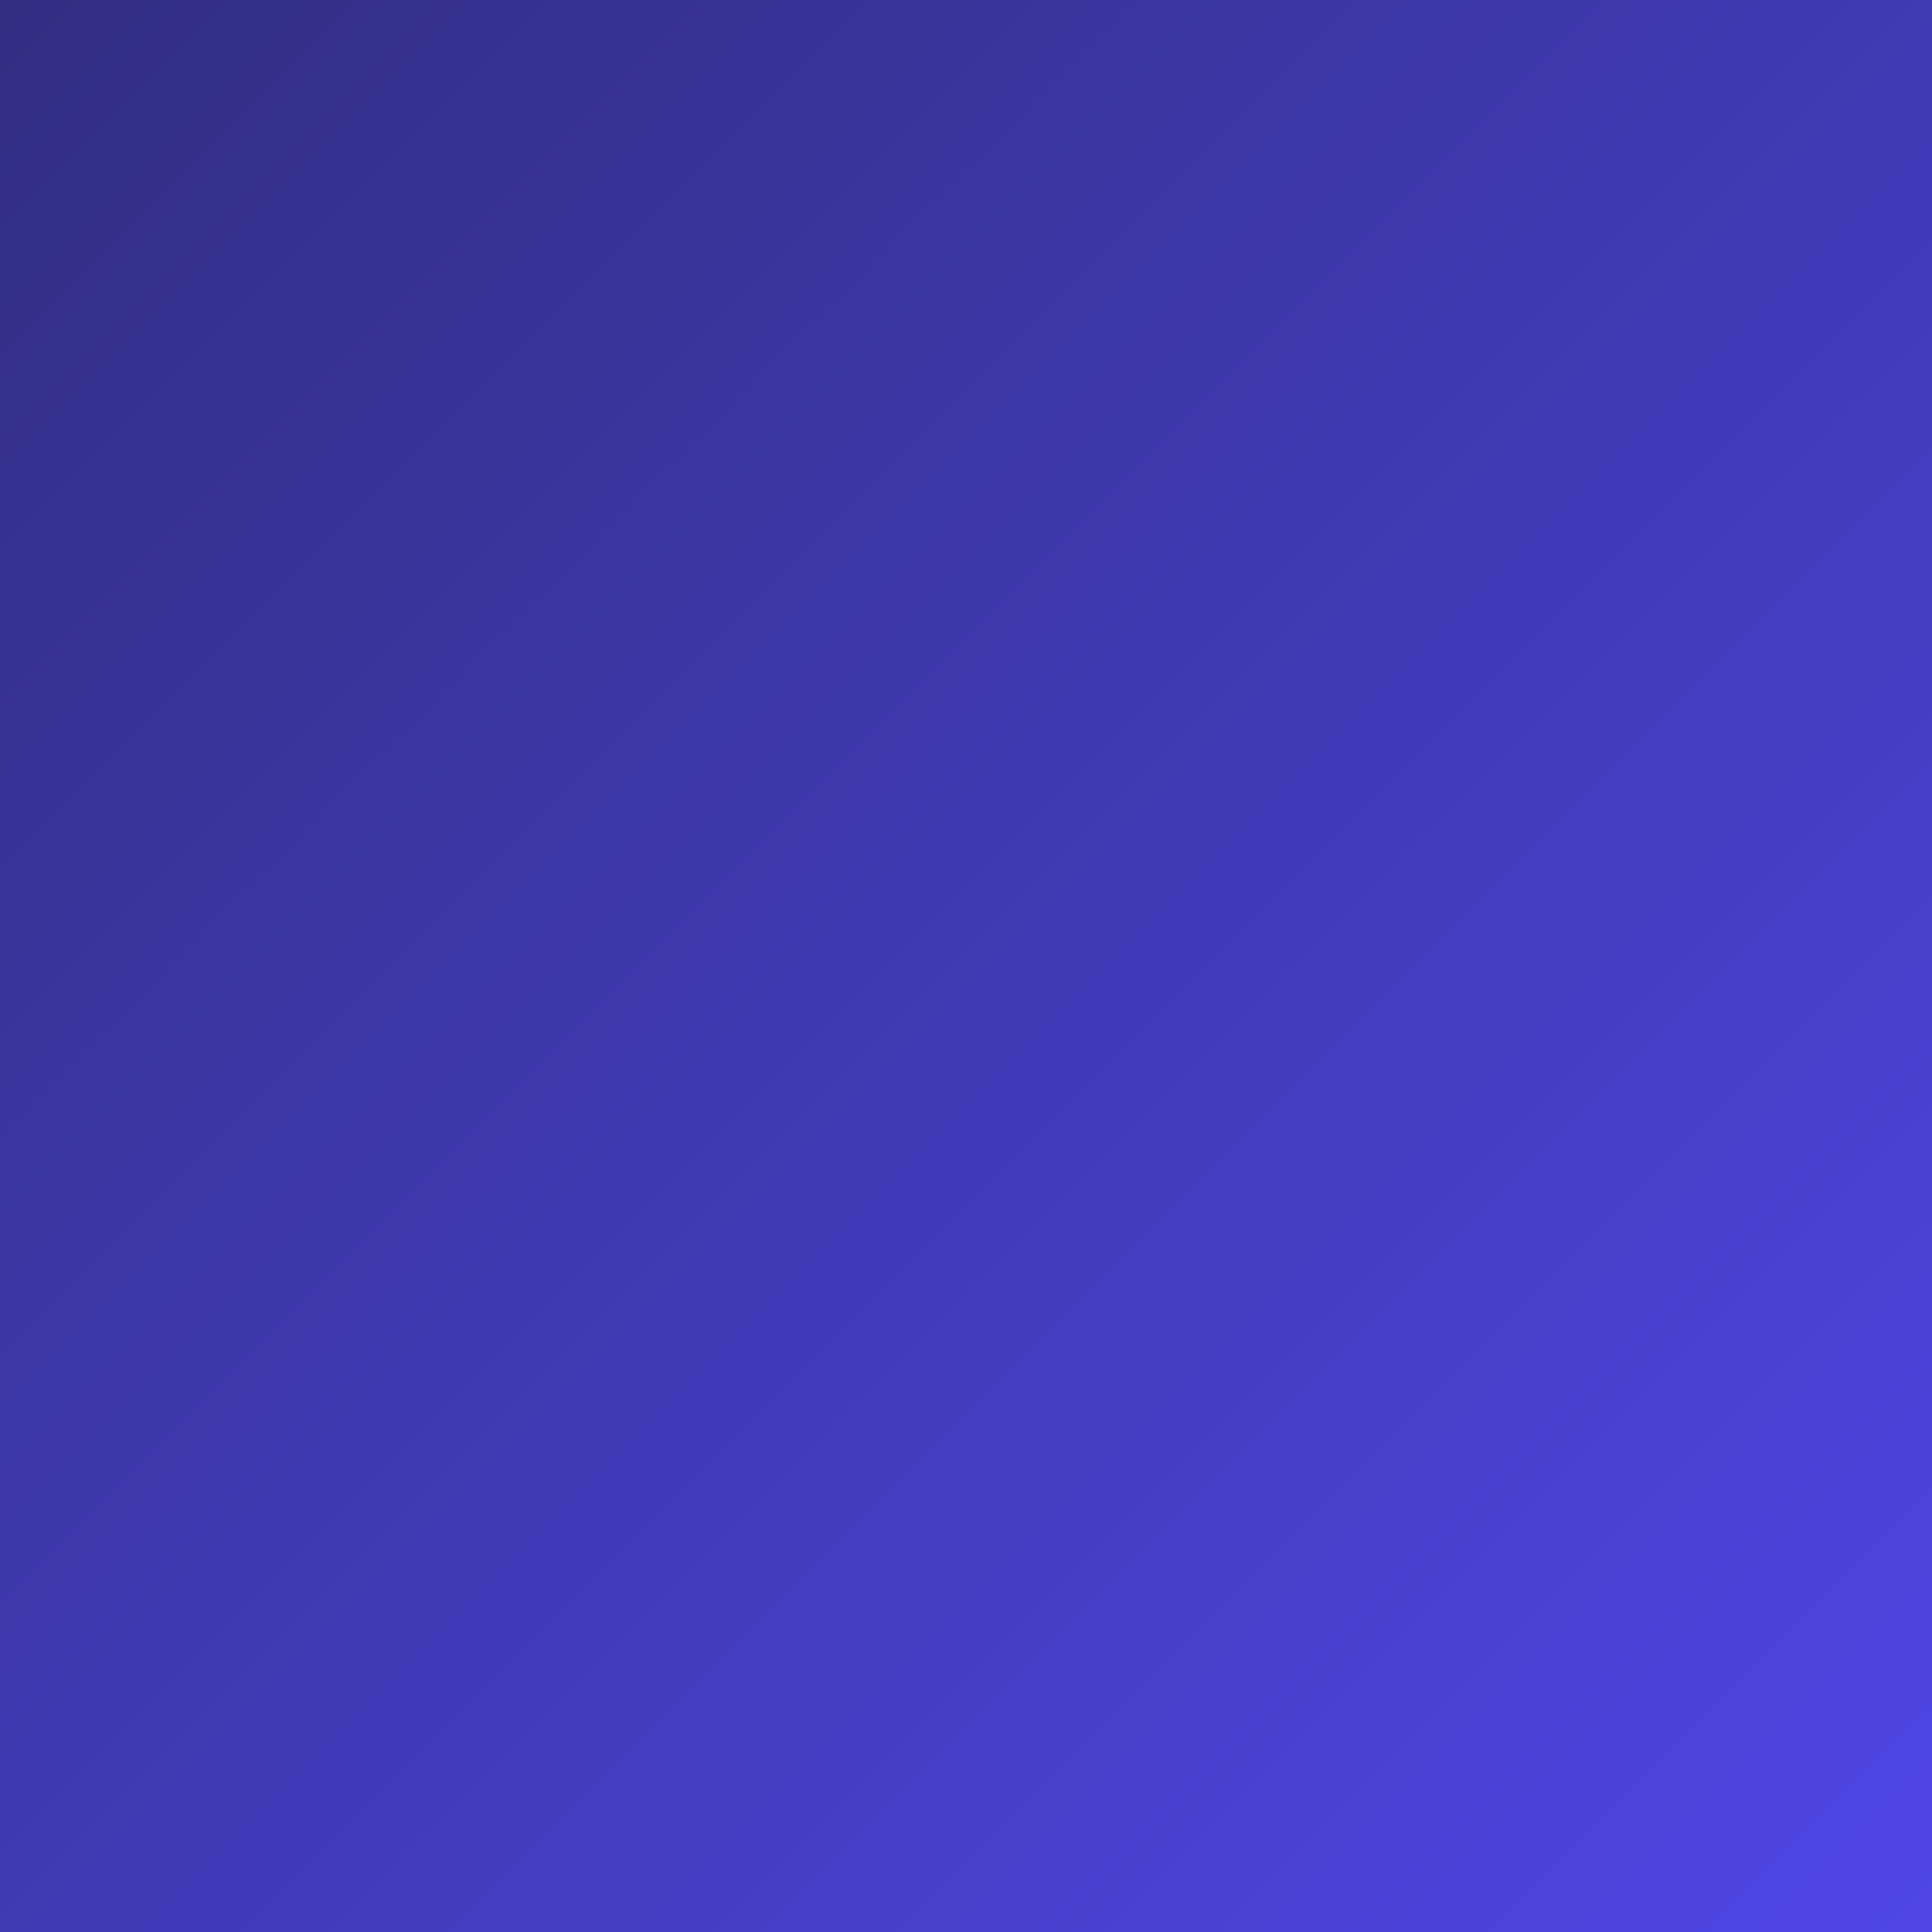
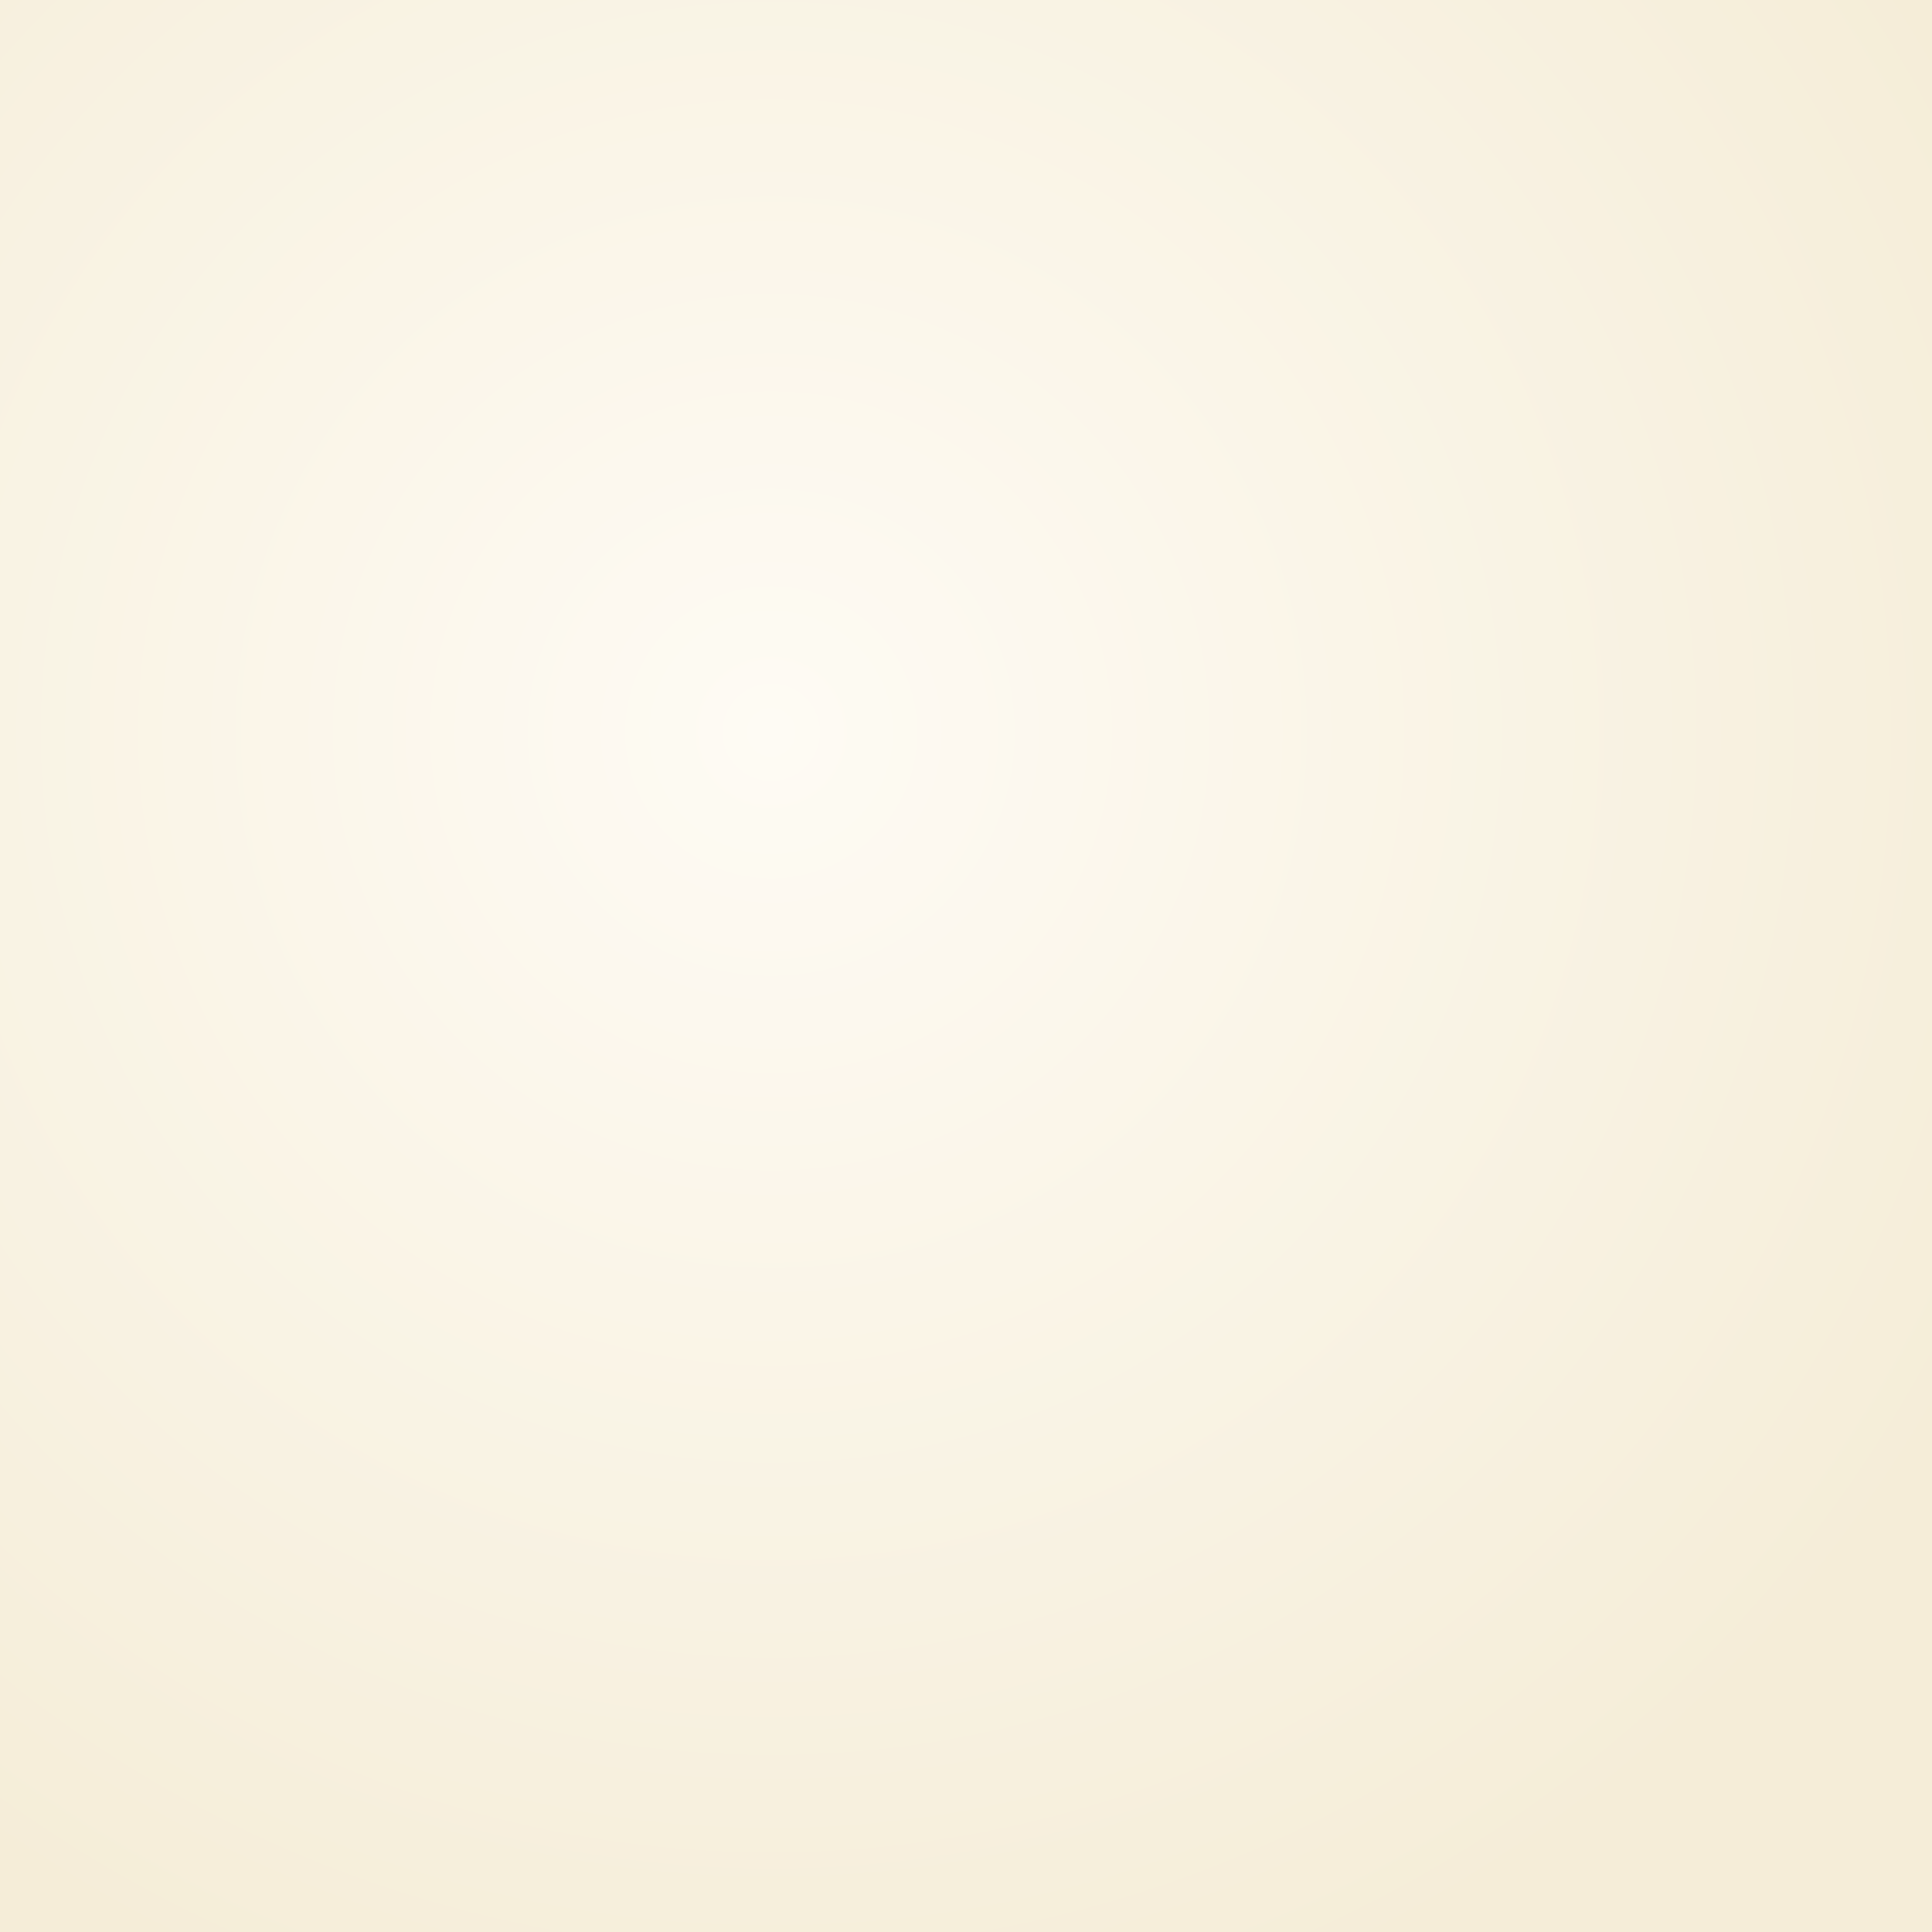
<svg xmlns="http://www.w3.org/2000/svg" viewBox="0 0 1024 1024" width="1024" height="1024">
  <defs>
-     <linearGradient id="flowmark_bg" x1="0" y1="0" x2="1" y2="1">
-       <stop offset="0%" stop-color="#312E81" />
-       <stop offset="100%" stop-color="#4F46E5" />
-     </linearGradient>
+     <radialGradient id="liuji_bg" cx="40%" cy="38%" r="70%">
+       <stop offset="0%" stop-color="#FEFBF4" />
+       <stop offset="100%" stop-color="#F5EDD8" />
+     </radialGradient>
  </defs>
-   <rect width="1024" height="1024" fill="url(#flowmark_bg)" />
+   <rect width="1024" height="1024" fill="url(#liuji_bg)" />
</svg>
